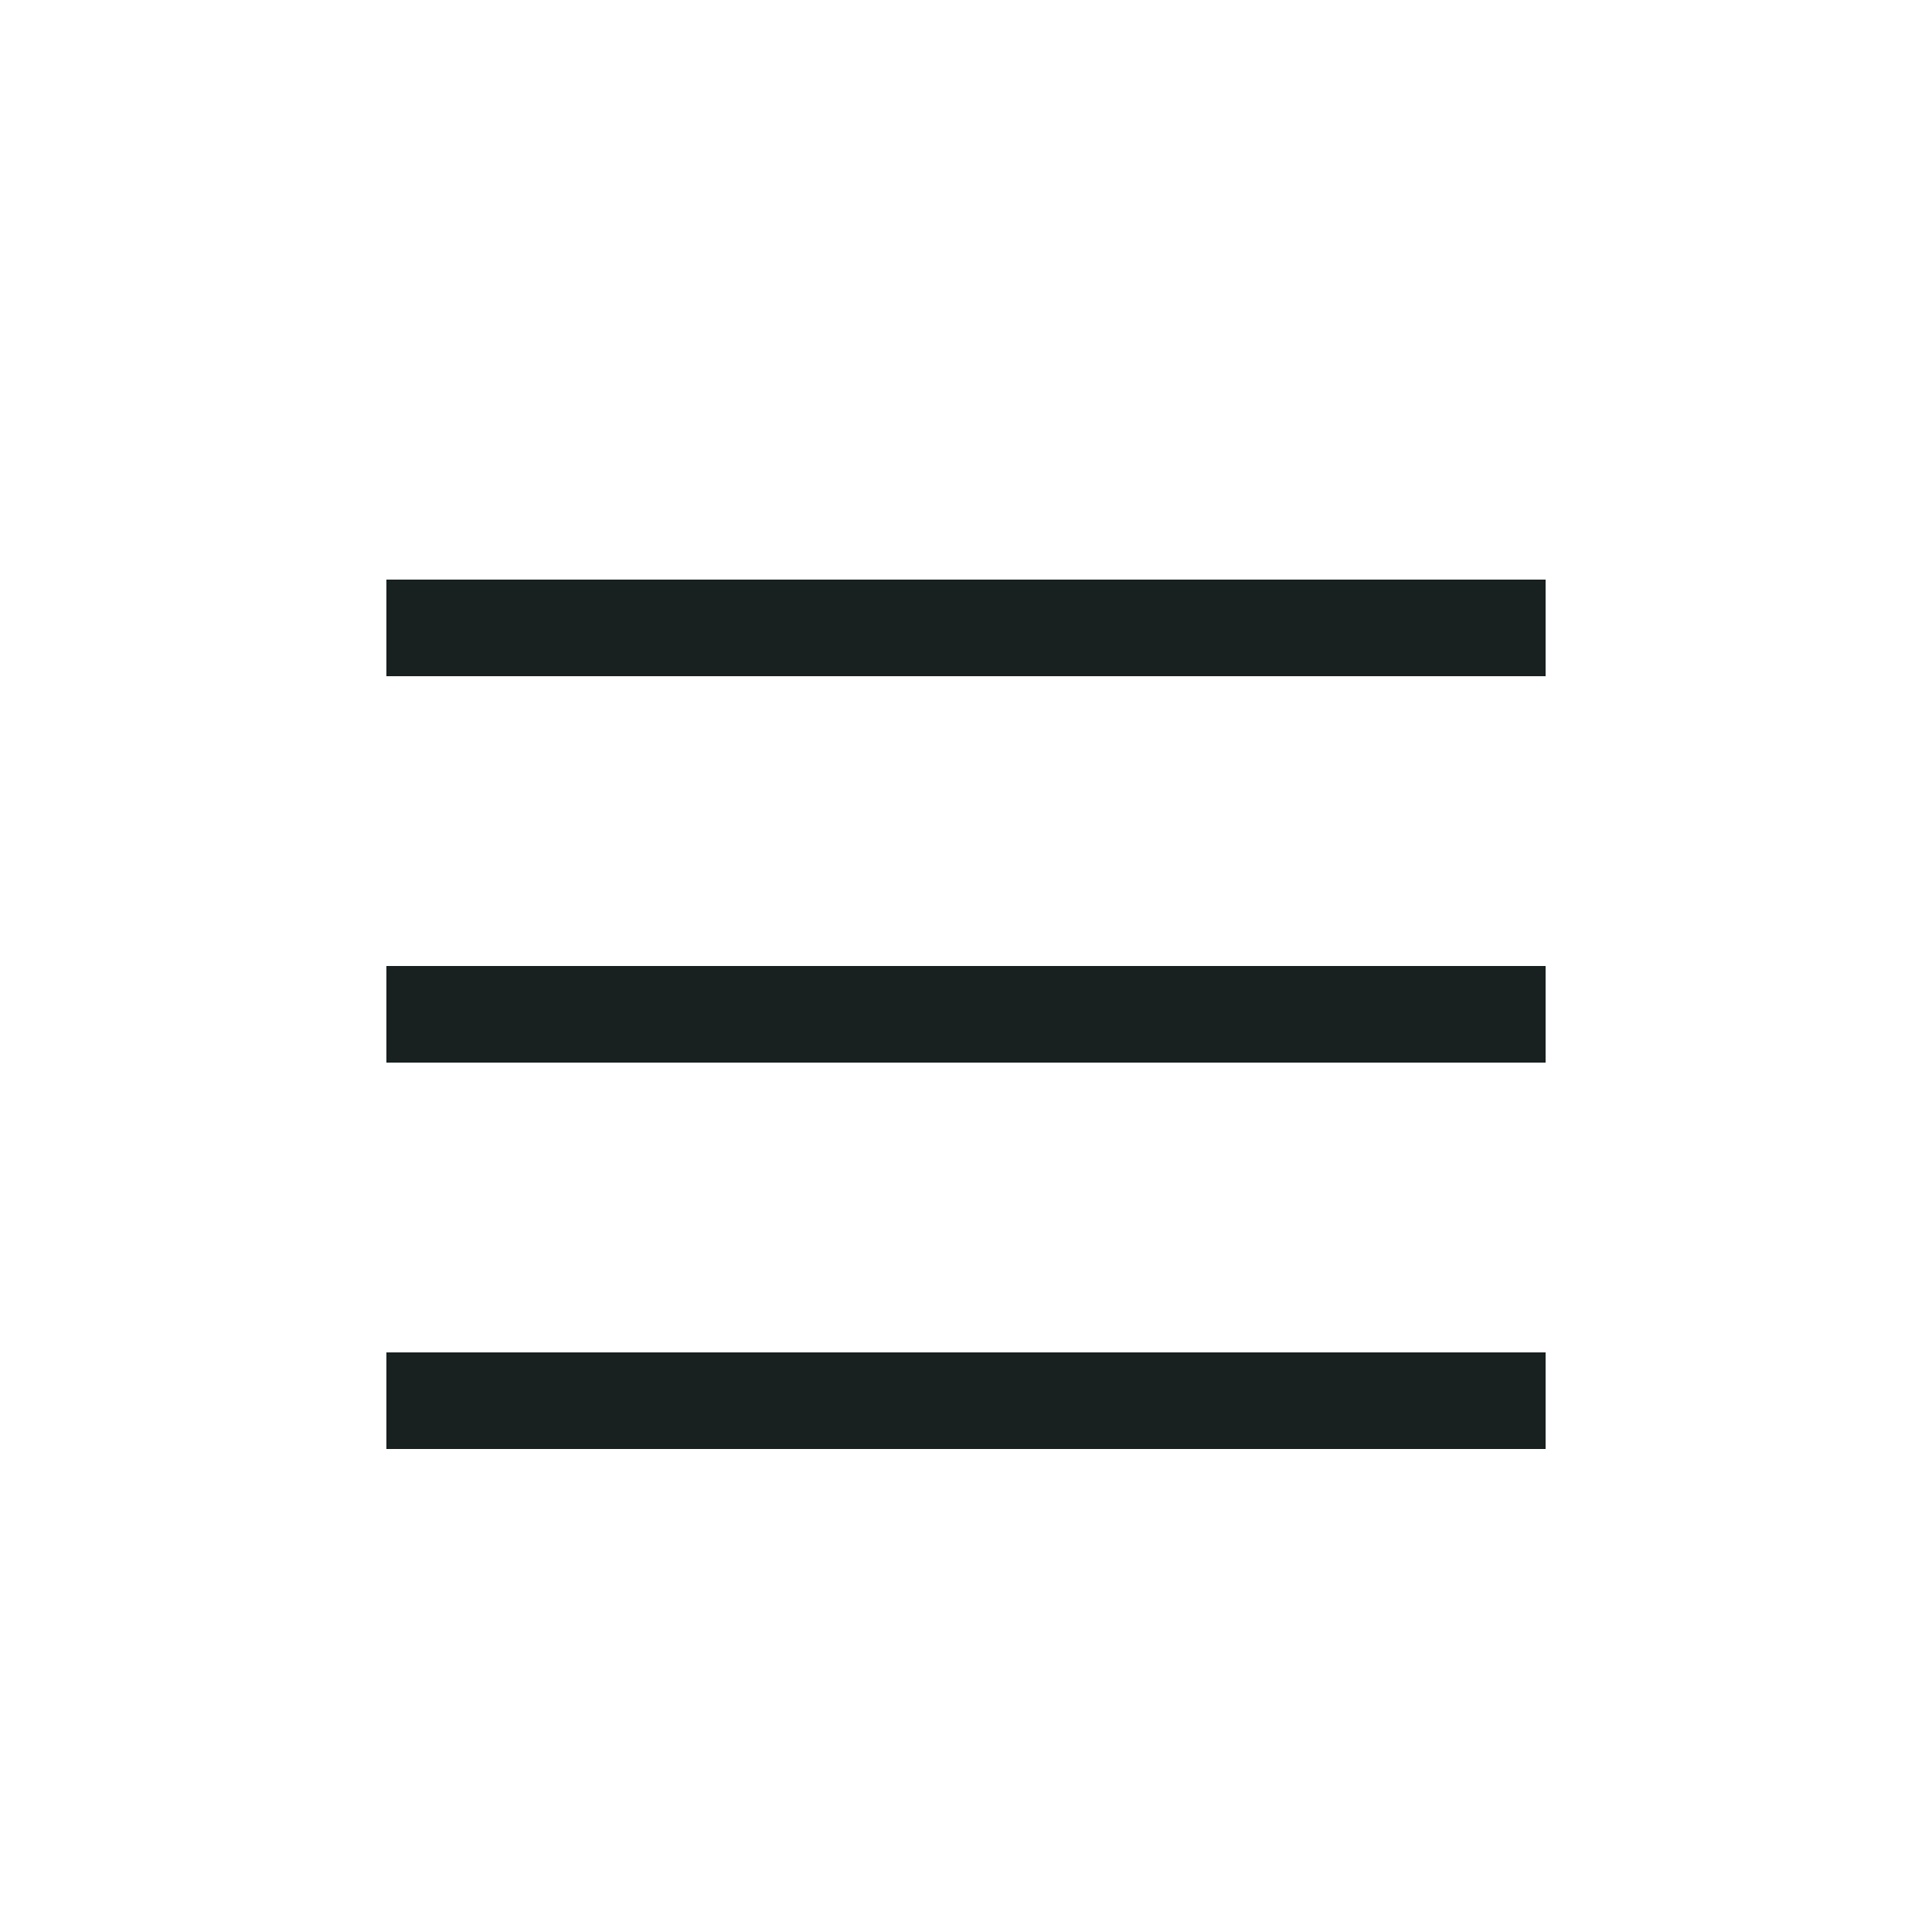
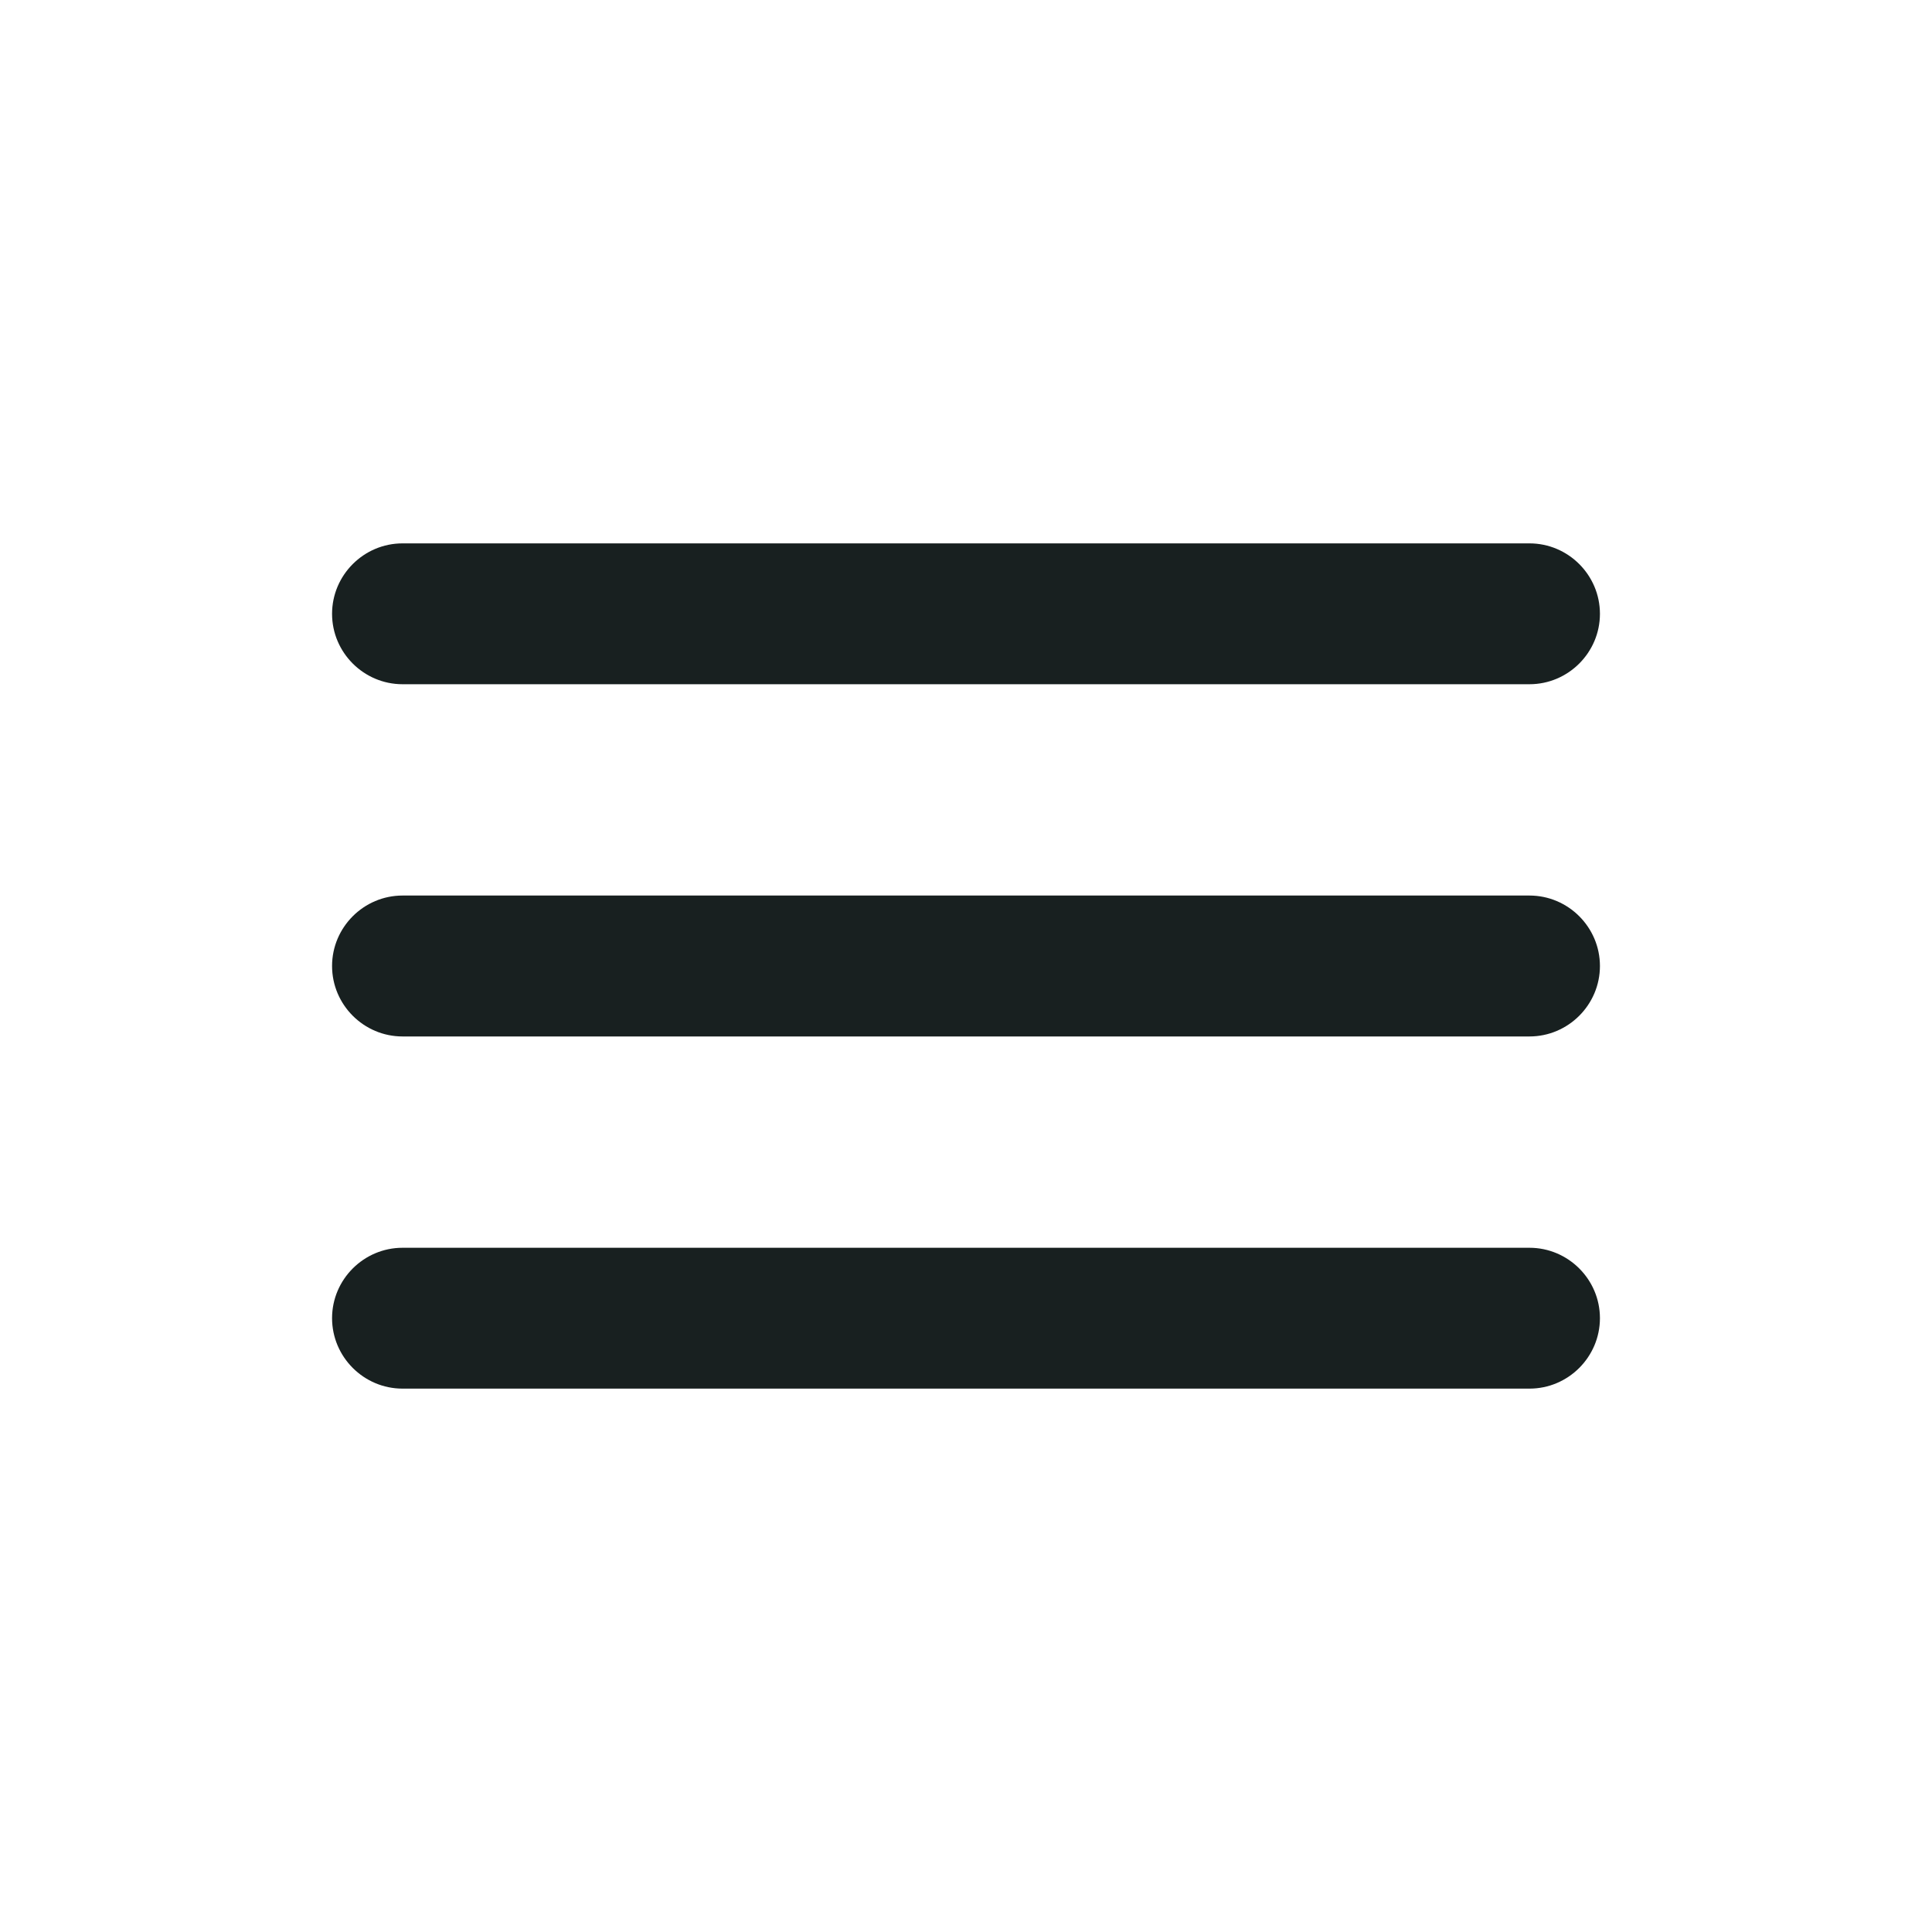
<svg xmlns="http://www.w3.org/2000/svg" width="32" height="32" viewBox="0 0 32 32" fill="none">
-   <path d="M25.6 9.6V11.2H6.4V9.6H25.6ZM25.6 16V17.6H6.4V16H25.6ZM25.6 22.4V24H6.4V22.4H25.6Z" fill="#182020" />
+   <path d="M6.667 23H25.333C25.975 23 26.5 22.475 26.5 21.833C26.5 21.192 25.975 20.667 25.333 20.667H6.667C6.025 20.667 5.5 21.192 5.5 21.833C5.5 22.475 6.025 23 6.667 23ZM6.667 17.167H25.333C25.975 17.167 26.5 16.642 26.5 16C26.5 15.358 25.975 14.833 25.333 14.833H6.667C6.025 14.833 5.5 15.358 5.5 16C5.5 16.642 6.025 17.167 6.667 17.167ZM5.5 10.167C5.5 10.808 6.025 11.333 6.667 11.333H25.333C25.975 11.333 26.5 10.808 26.5 10.167C26.5 9.525 25.975 9 25.333 9H6.667C6.025 9 5.5 9.525 5.5 10.167Z" fill="#182020" />
</svg>
